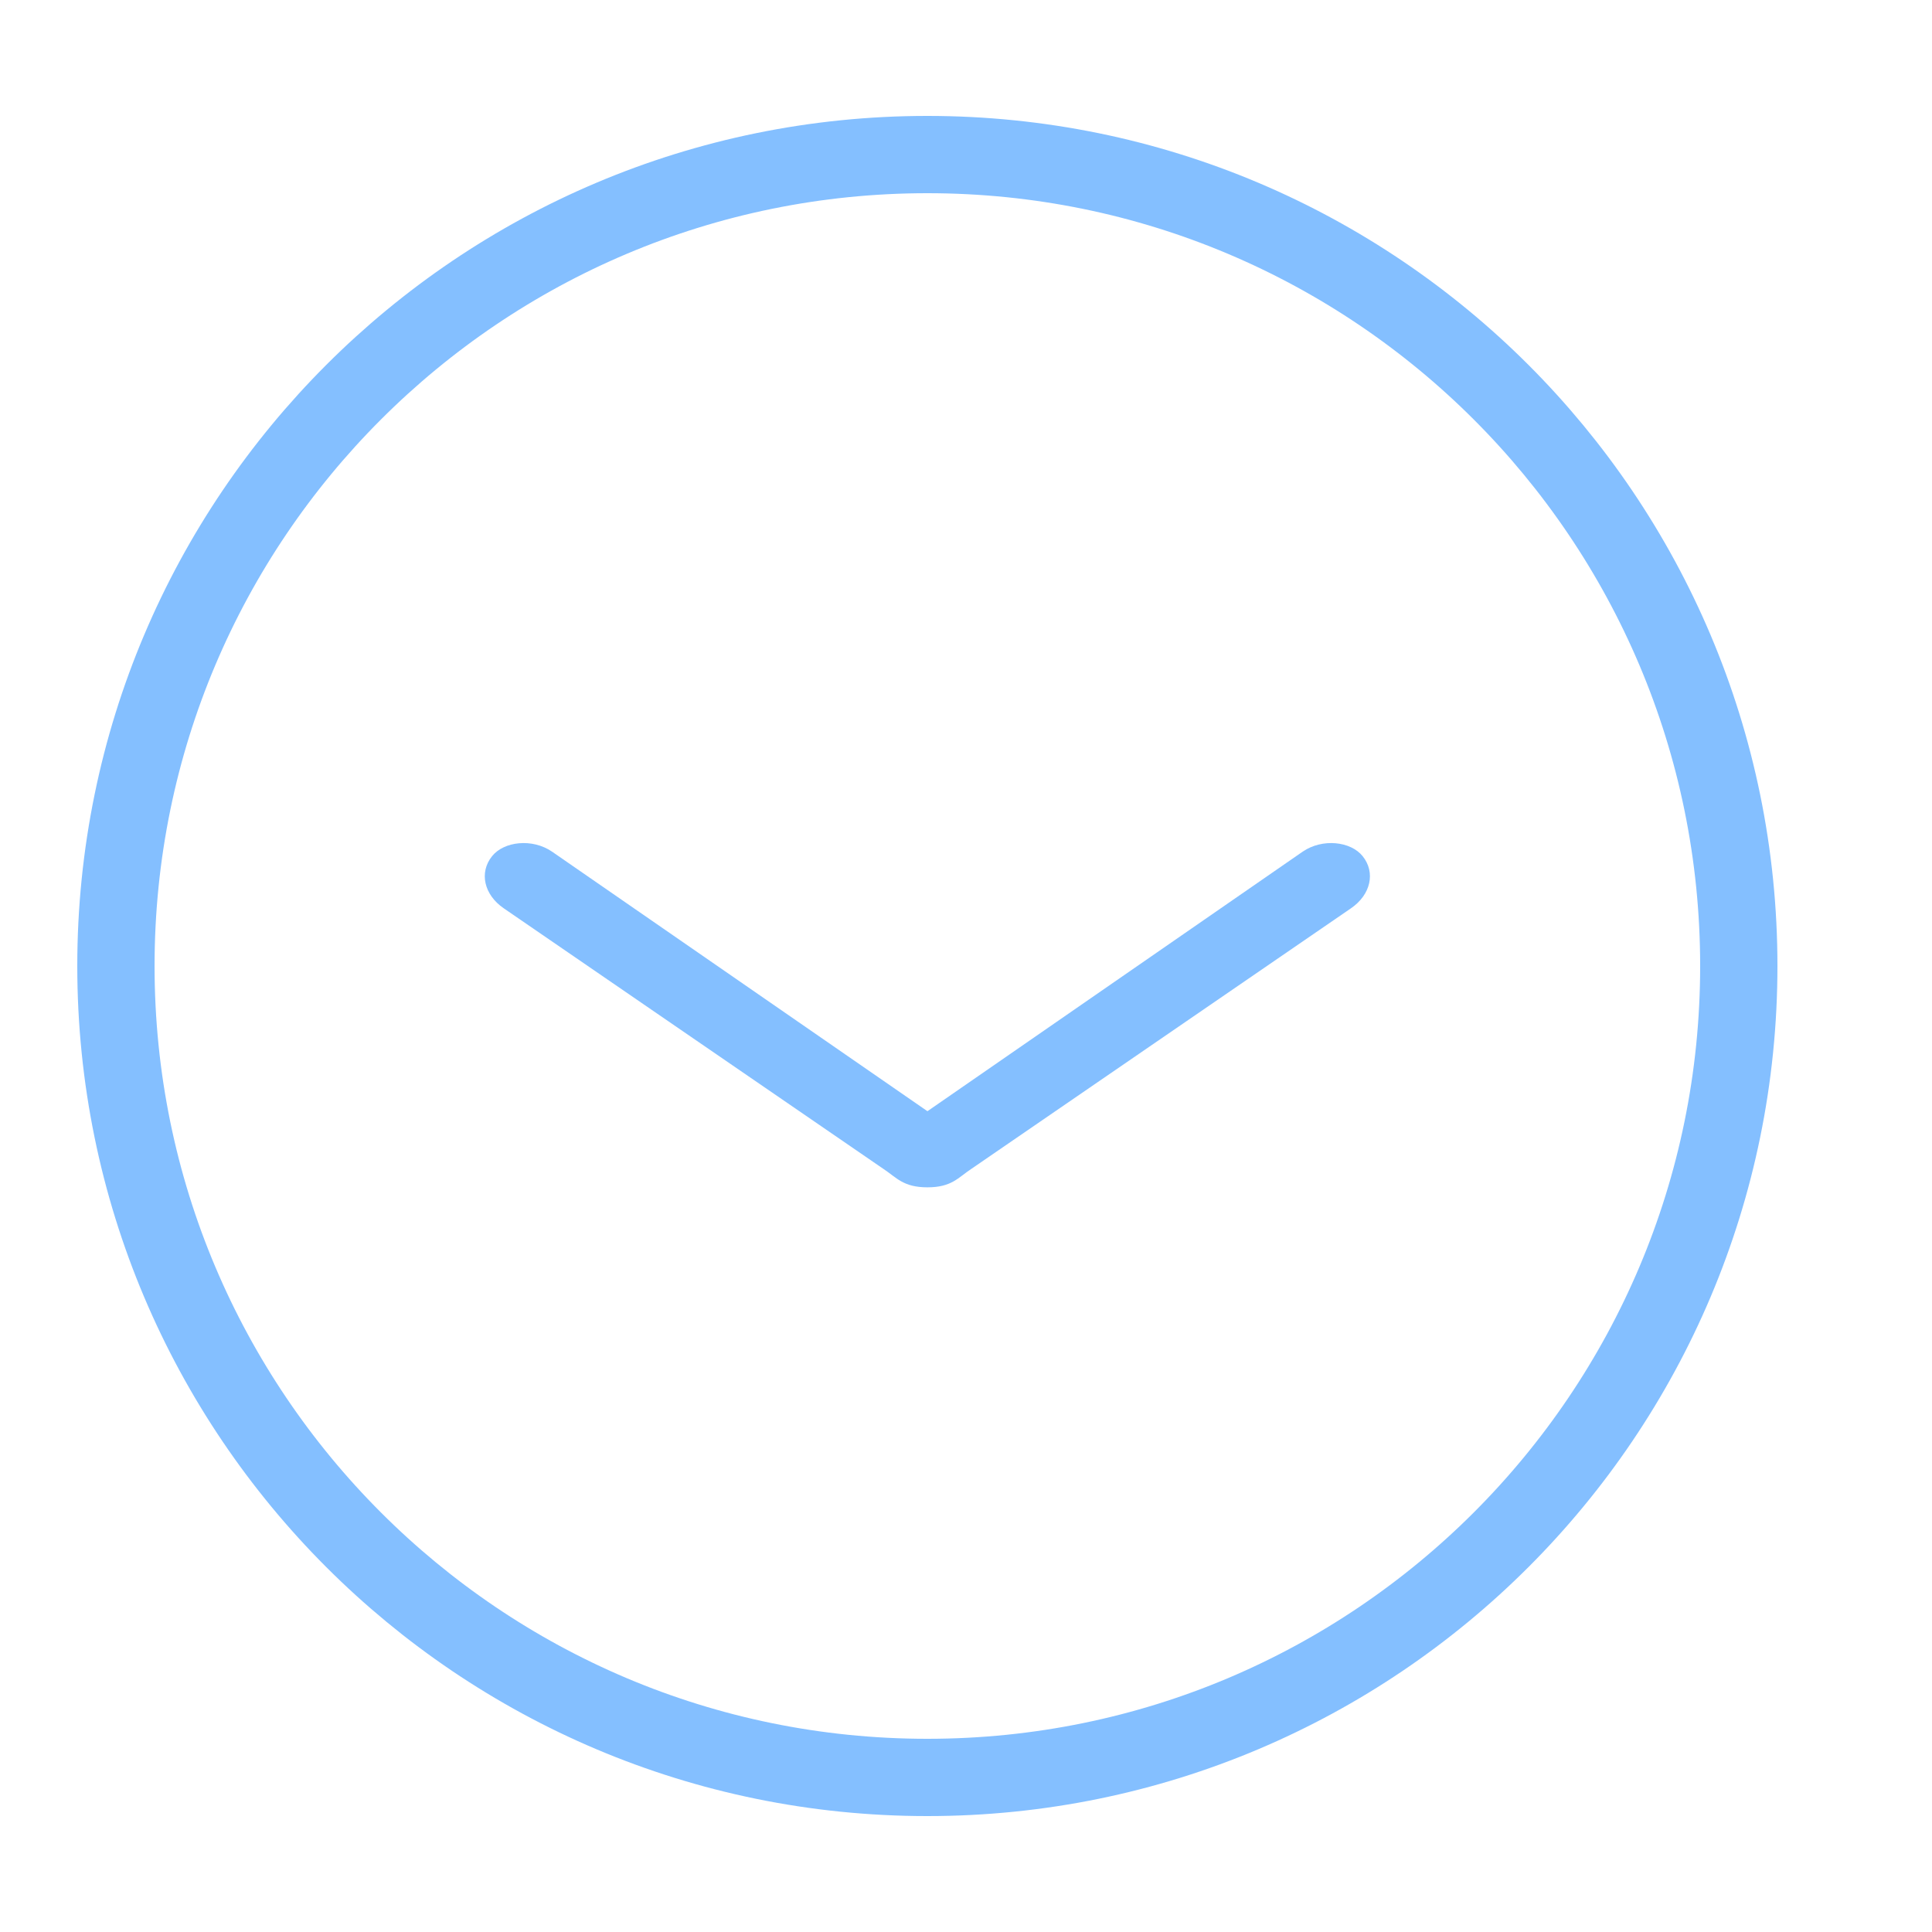
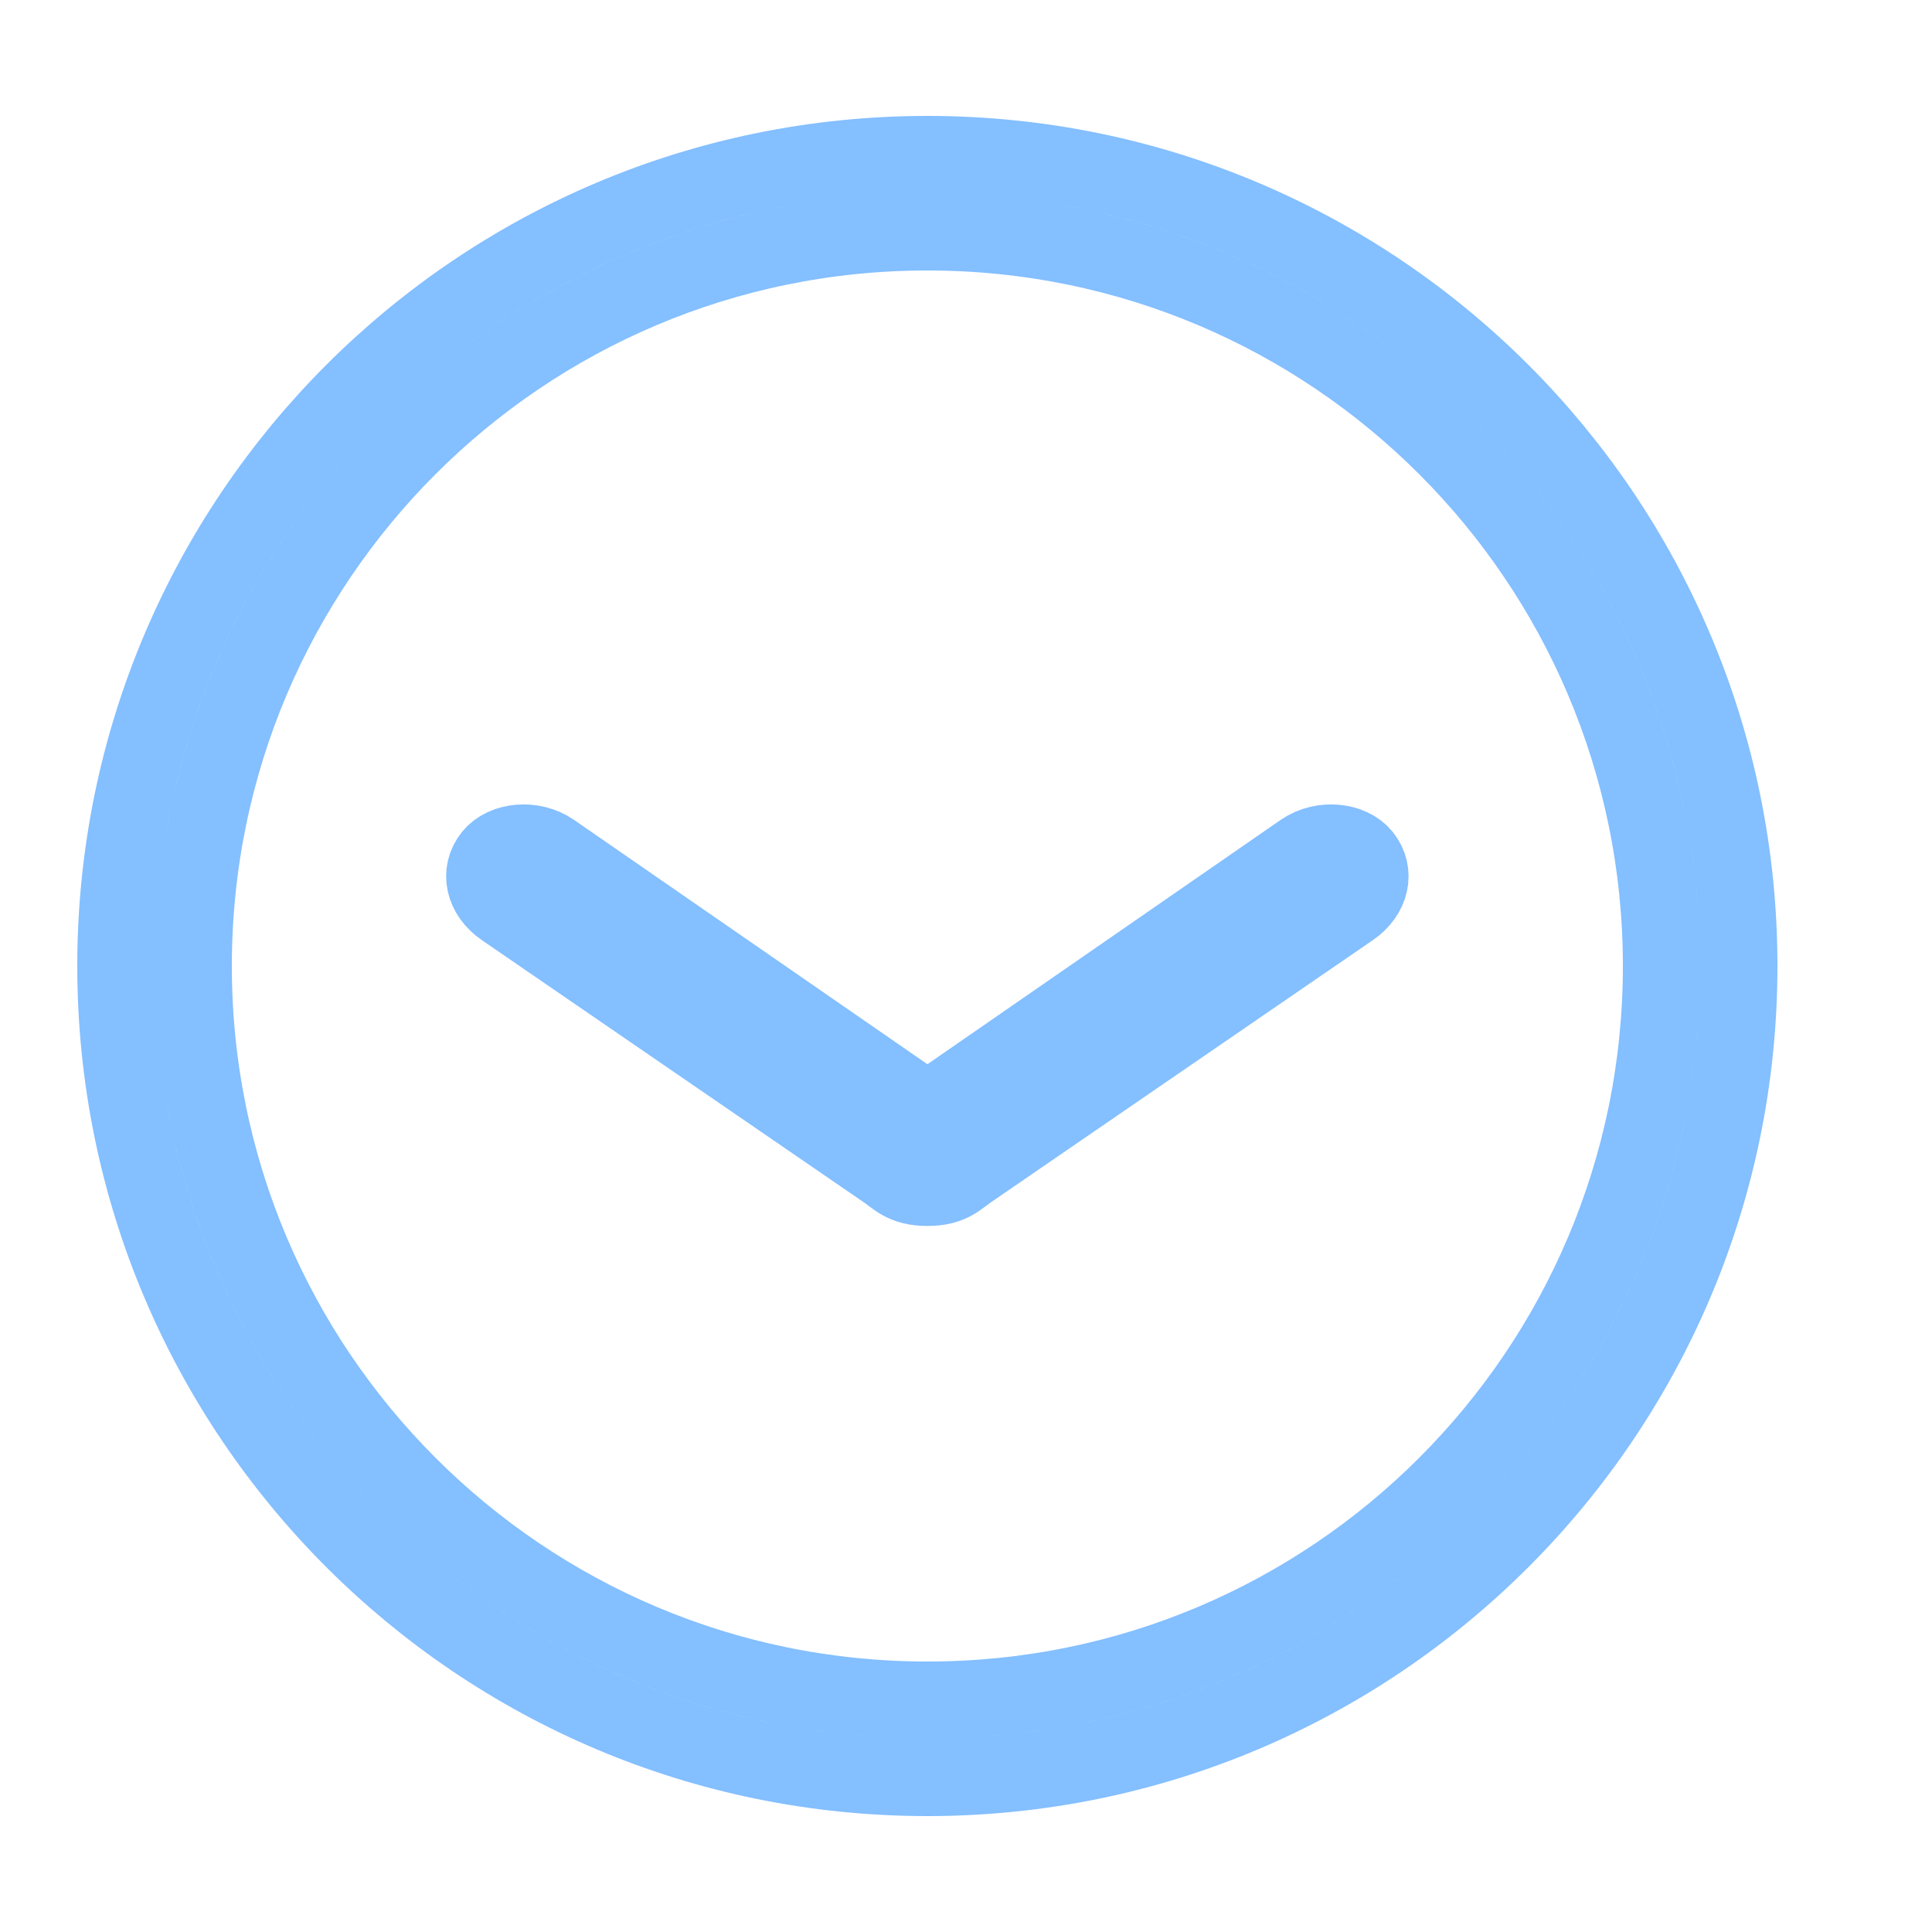
<svg xmlns="http://www.w3.org/2000/svg" id="Icons.fw-collapse-widget" viewBox="0 0 25 25" style="background-color:#ffffff00" version="1.1" xml:space="preserve" x="0px" y="0px" width="25px" height="25px">
-   <g id="Layer%20165">
-     <g>
-       <path id="Ellipse2" d="M 1.5 12.5 C 1.5 6.701 6.201 2 12 2 C 17.799 2 22.5 6.701 22.5 12.5 C 22.5 18.299 17.799 23 12 23 C 6.201 23 1.5 18.299 1.5 12.5 Z" stroke="#84bfff" stroke-width="1" fill="none" />
-       <path d="M 17.632 11.078 C 17.803 11.29 17.737 11.578 17.482 11.753 L 12.568 15.126 C 12.398 15.238 12.315 15.364 12.001 15.364 C 11.687 15.364 11.602 15.238 11.432 15.126 L 6.518 11.753 C 6.263 11.578 6.197 11.29 6.368 11.078 C 6.522 10.887 6.887 10.845 7.143 11.02 L 12.001 14.379 L 16.857 11.02 C 17.113 10.845 17.478 10.887 17.632 11.078 Z" fill="#84bfff" />
-     </g>
+   <g id="Layer%20153">
+     <path d="M 2.5 12.5 C 2.5 7.253 6.753 3 12 3 C 17.247 3 21.5 7.253 21.5 12.5 C 21.5 17.747 17.247 22 12 22 C 6.753 22 2.5 17.747 2.5 12.5 ZM 1.5 12.5 C 1.5 18.299 6.201 23 12 23 C 17.799 23 22.5 18.299 22.5 12.5 C 22.5 6.701 17.799 2 12 2 C 6.201 2 1.5 6.701 1.5 12.5 ZM 17.632 11.078 C 17.478 10.887 17.113 10.845 16.857 11.02 L 12.001 14.379 L 7.143 11.02 C 6.887 10.845 6.522 10.887 6.368 11.078 C 6.197 11.29 6.263 11.578 6.518 11.753 L 11.432 15.126 C 11.602 15.238 11.687 15.364 12.001 15.364 C 12.315 15.364 12.398 15.238 12.568 15.126 L 17.482 11.753 C 17.737 11.578 17.803 11.29 17.632 11.078 Z" stroke="#84bfff" stroke-width="1" fill="none" />
  </g>
</svg>
